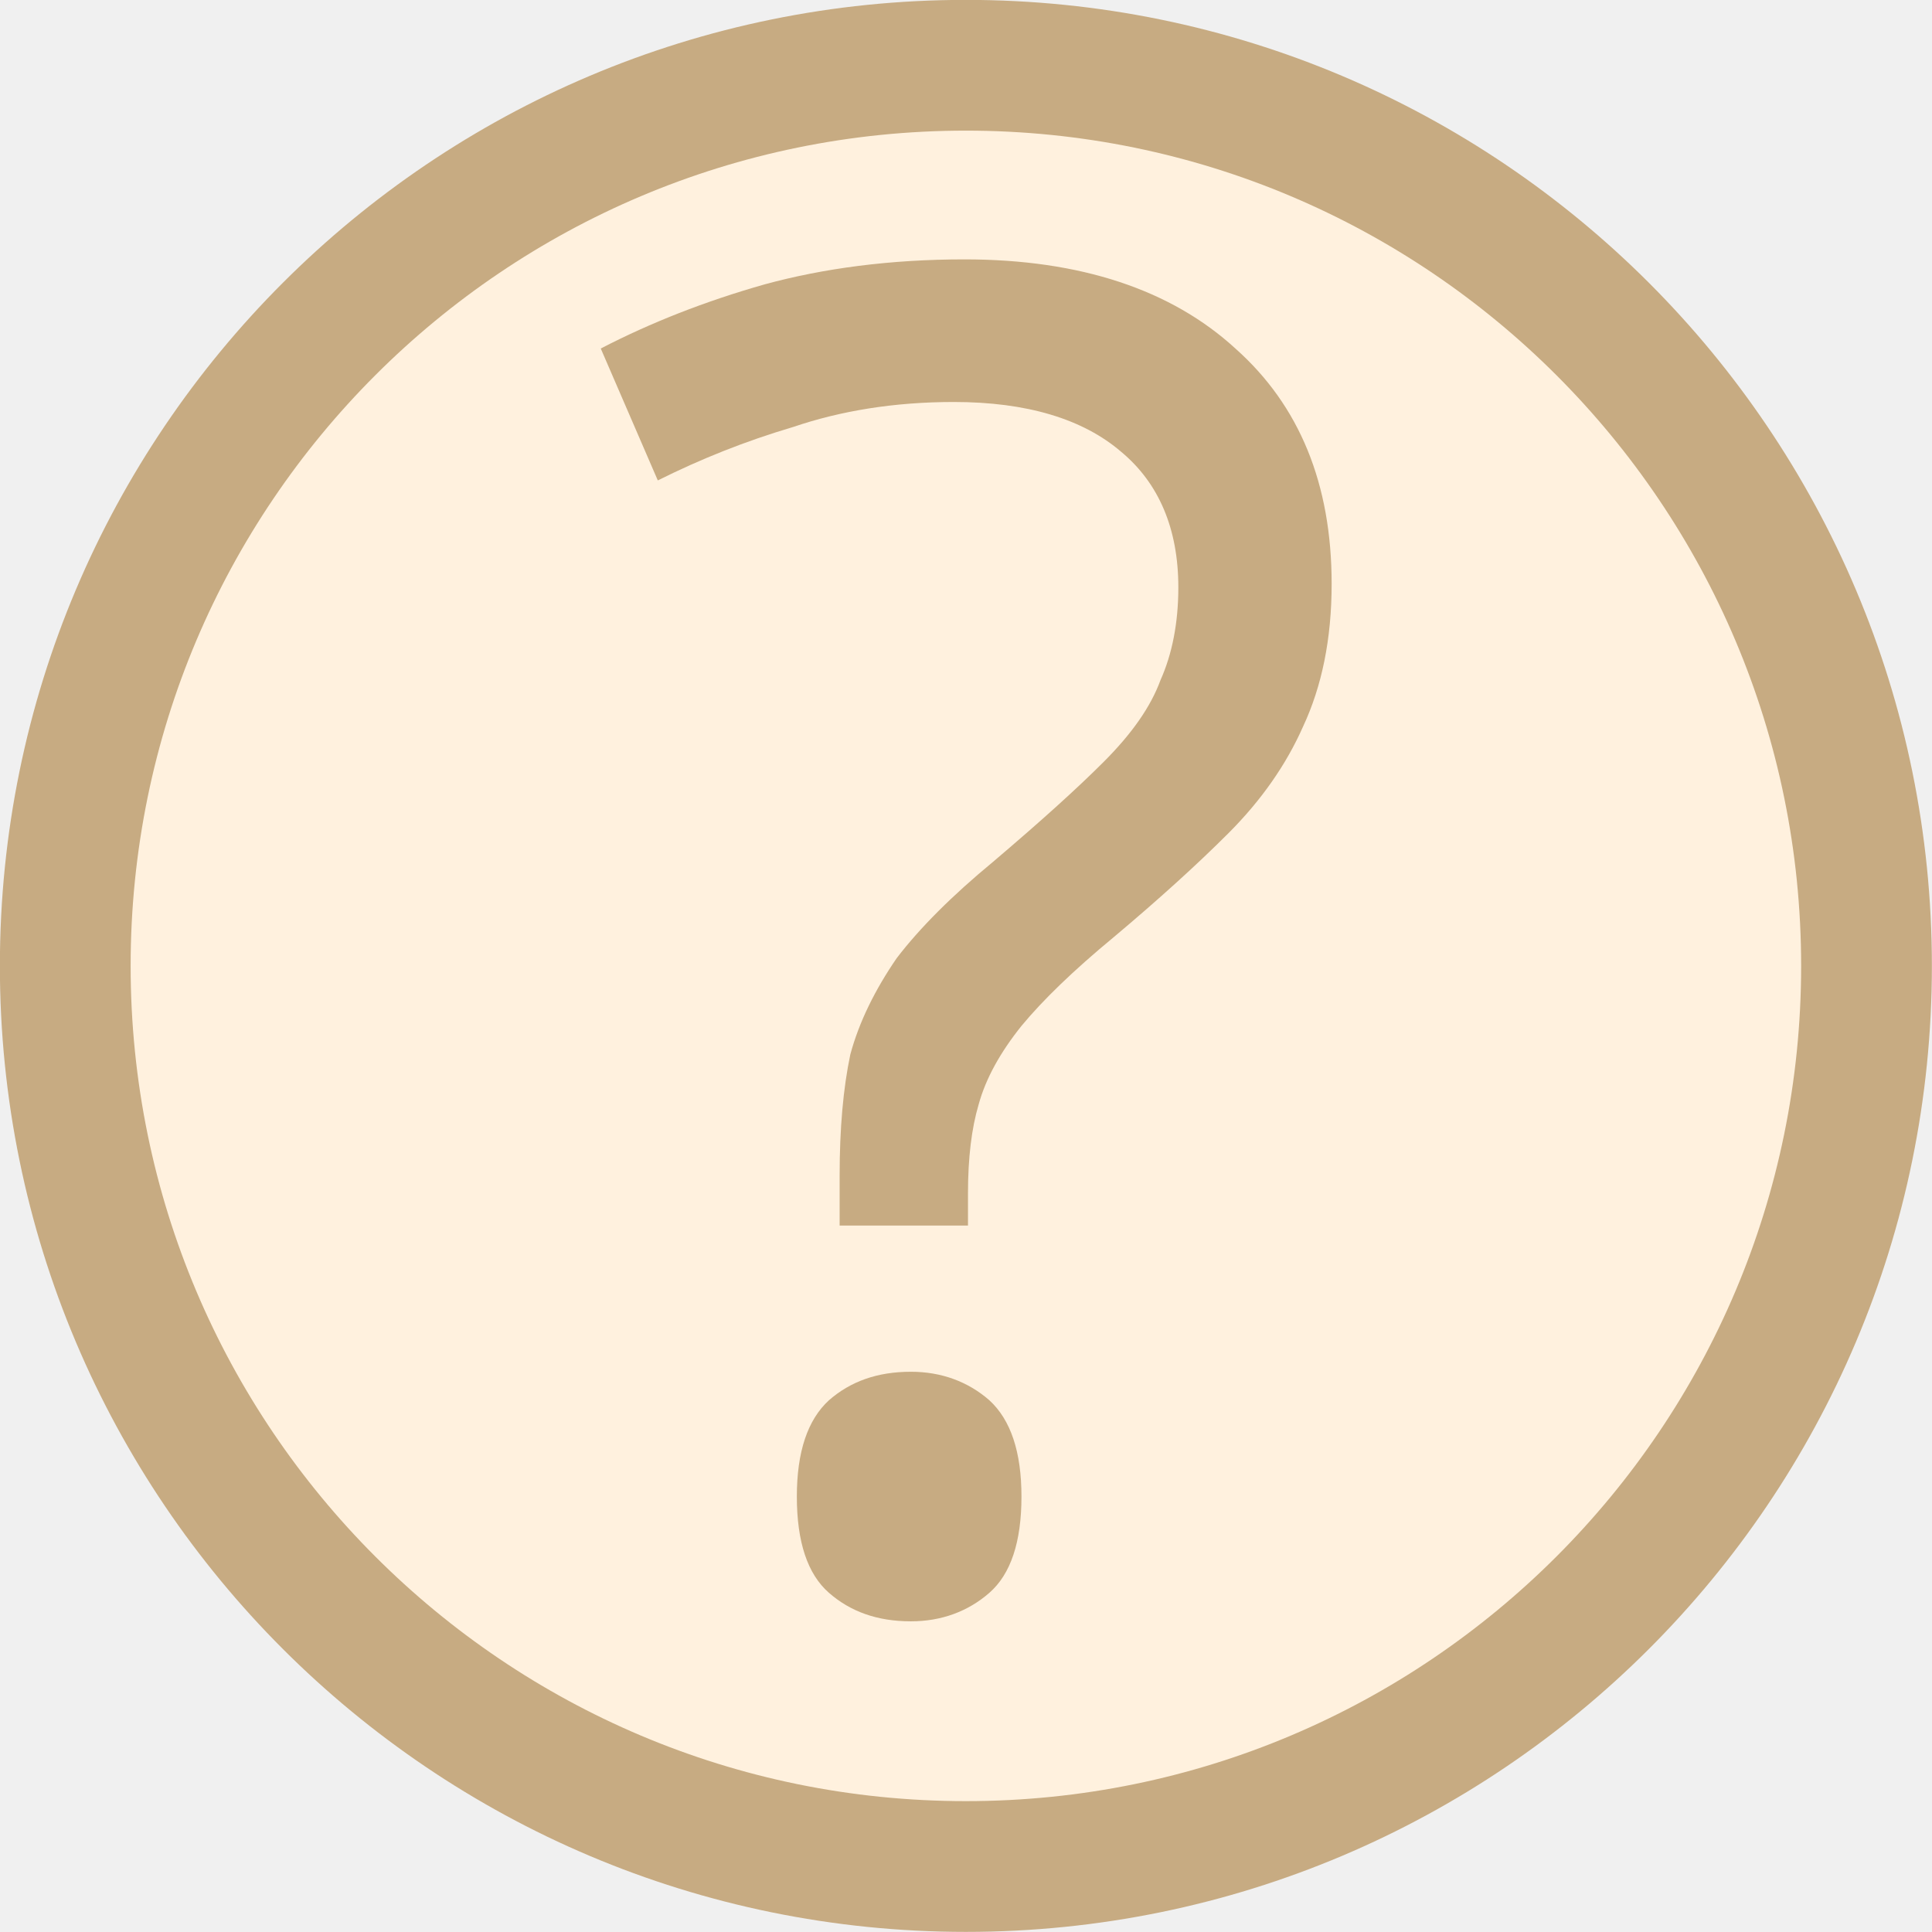
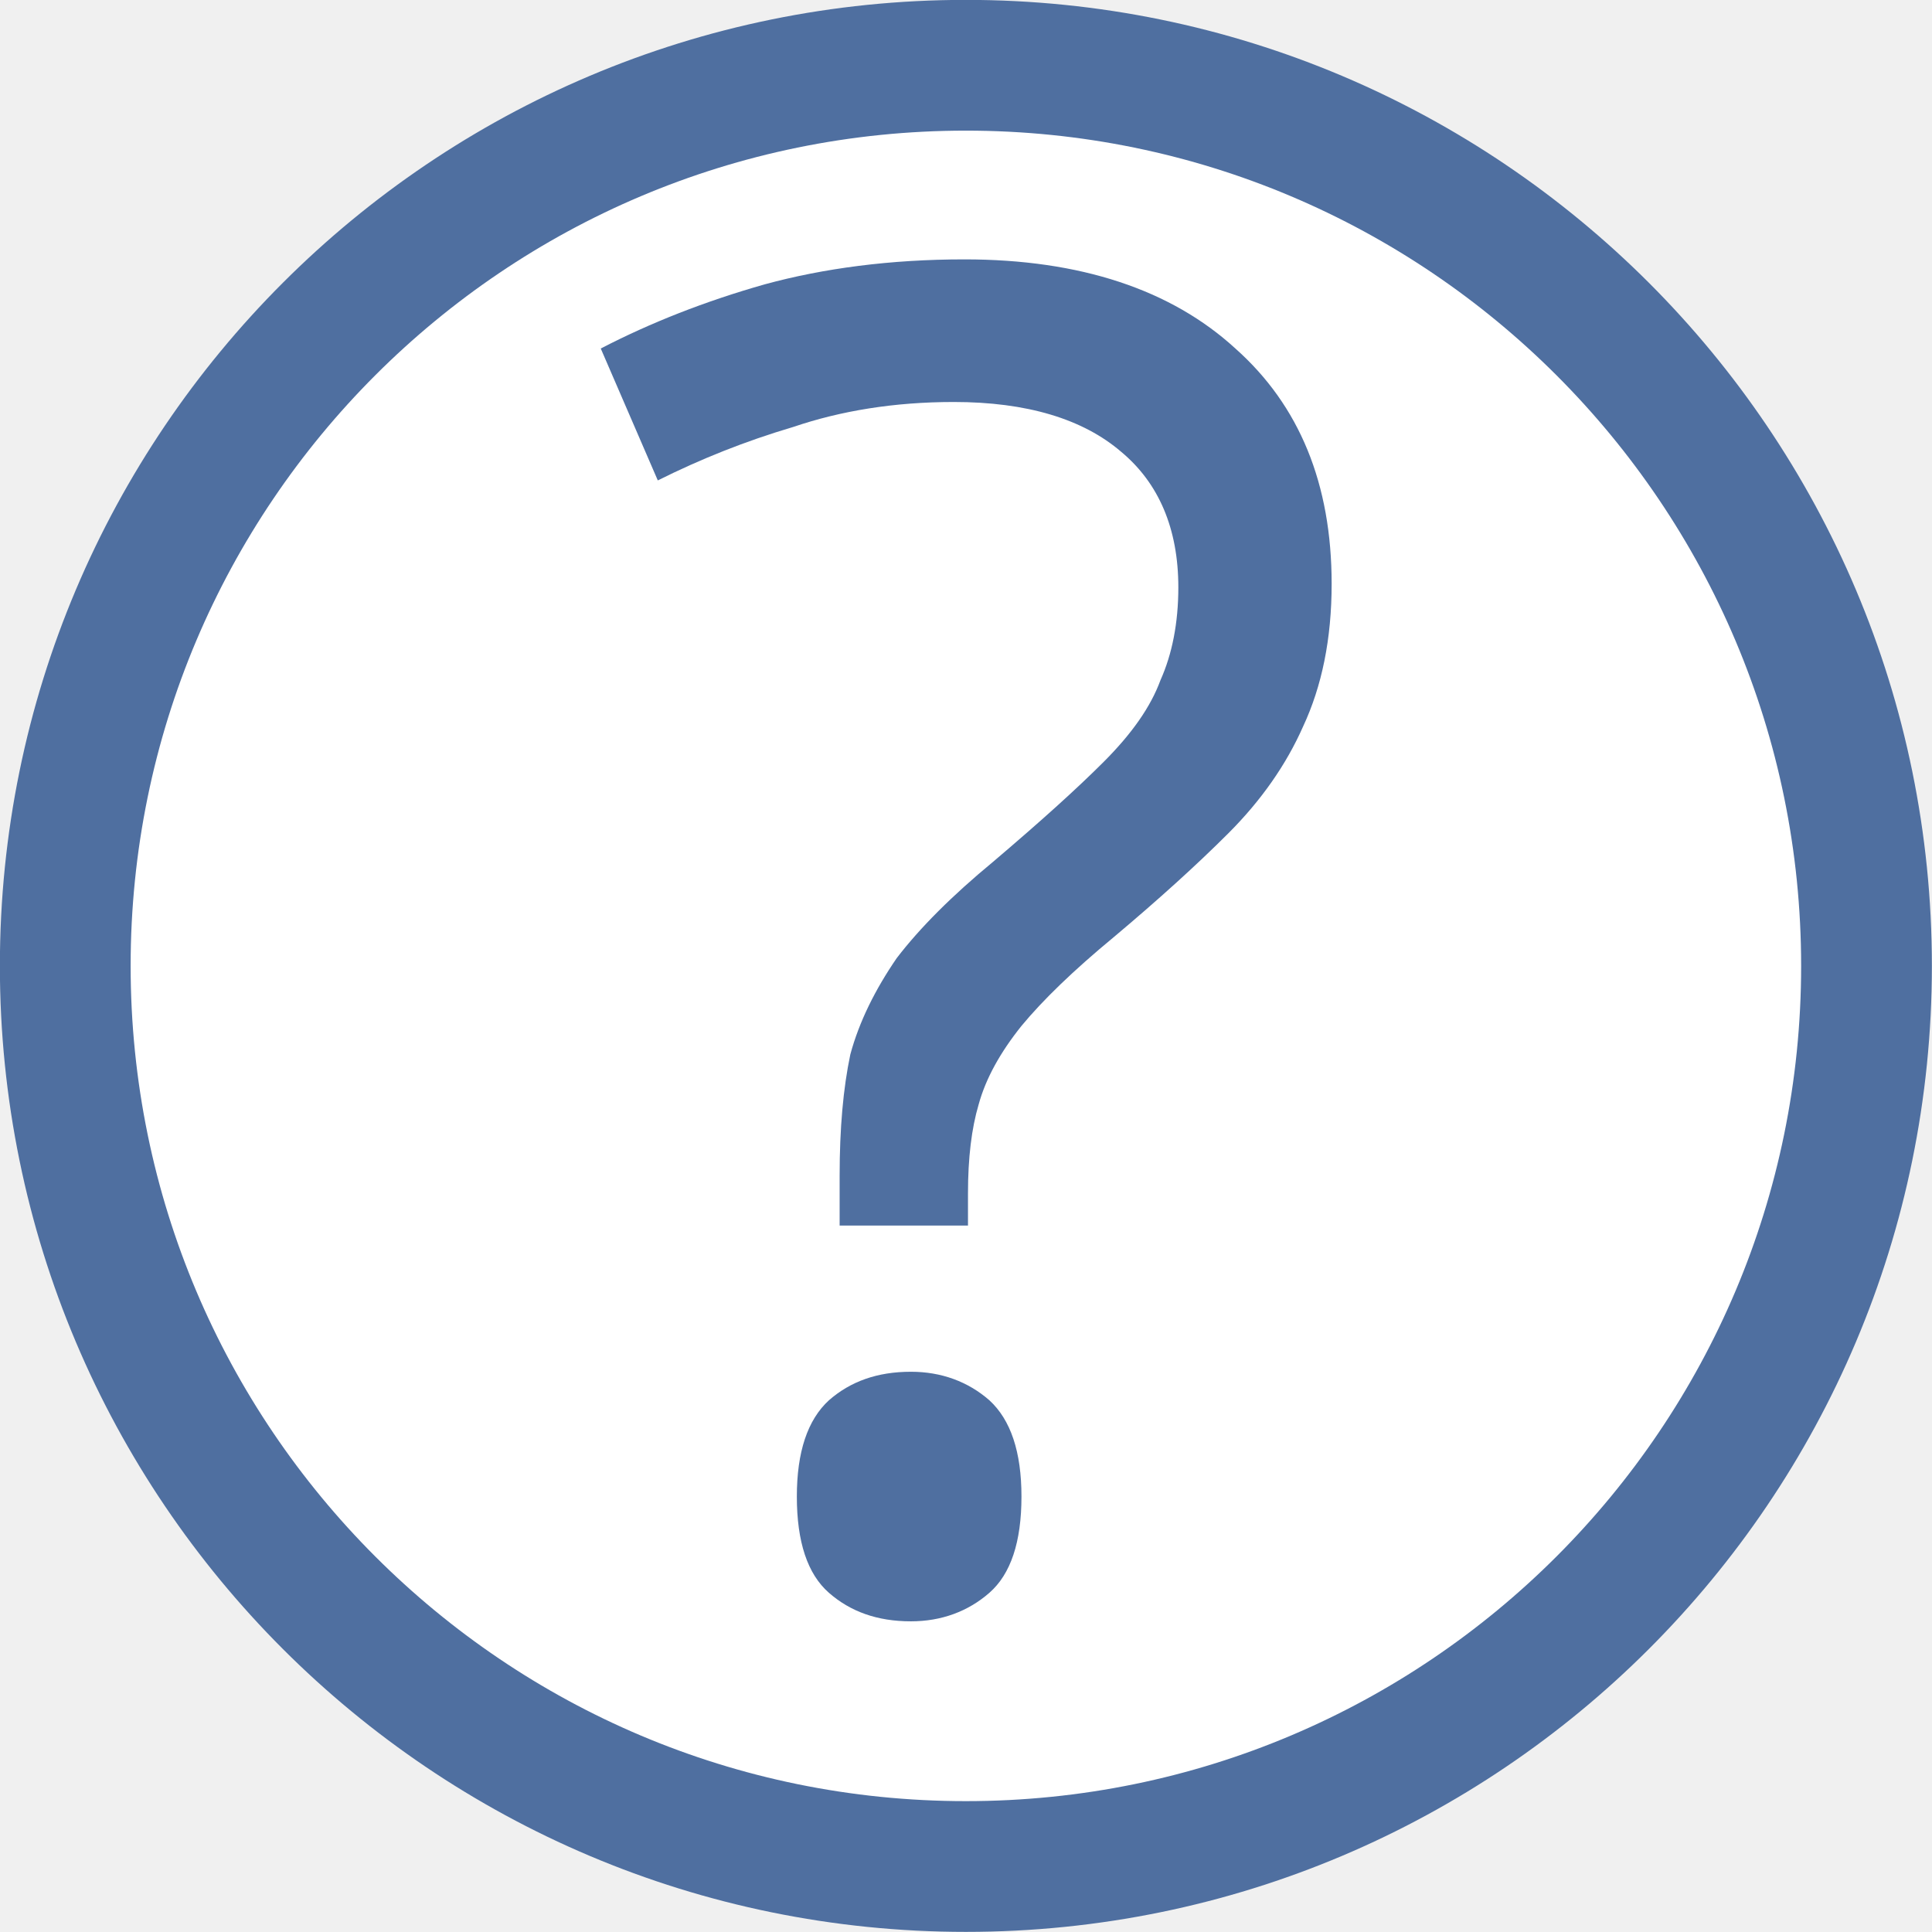
<svg xmlns="http://www.w3.org/2000/svg" width="32" height="32" viewBox="0 0 8.467 8.467" version="1.1" id="svg8">
  <defs id="defs2" />
  <g id="layer1">
-     <ellipse style="fill:#fff1de;fill-opacity:1;fill-rule:evenodd;stroke:#c7ab82;stroke-width:0.573;stroke-opacity:1;stop-color:#000000" id="path2811" cx="4.233" cy="4.233" rx="3.947" ry="3.947" />
-     <text xml:space="preserve" style="font-style:normal;font-weight:normal;font-size:8.089px;line-height:1.25;font-family:sans-serif;fill:#c7ab82;fill-opacity:1;stroke:none;stroke-width:0.202;" x="2.538" y="6.996" id="text2809">
-       <tspan id="tspan2807" x="2.538" y="6.996" style="font-style:normal;font-variant:normal;font-weight:normal;font-stretch:normal;font-family:'Bitstream Charter';-inkscape-font-specification:'Bitstream Charter';stroke-width:0.202;fill:#c7ab82;fill-opacity:1;">?</tspan>
+     <ellipse style="fill:#ffffff;fill-opacity:1;fill-rule:evenodd;stroke:#4f6fa0;stroke-width:0.573;stroke-opacity:1;stop-color:#000000" id="path2811" cx="4.233" cy="4.233" rx="3.947" ry="3.947" />
+     <text xml:space="preserve" style="font-style:normal;font-weight:normal;font-size:8.089px;line-height:1.25;font-family:sans-serif;fill:#4f6fa0;fill-opacity:1;stroke:none;stroke-width:0.202;" x="2.538" y="6.996" id="text2809">
+       <tspan id="tspan2807" x="2.538" y="6.996" style="font-style:normal;font-variant:normal;font-weight:normal;font-stretch:normal;font-family:'Bitstream Charter';-inkscape-font-specification:'Bitstream Charter';stroke-width:0.202;fill:#4f6fa0;fill-opacity:1;">?</tspan>
    </text>
  </g>
</svg>
